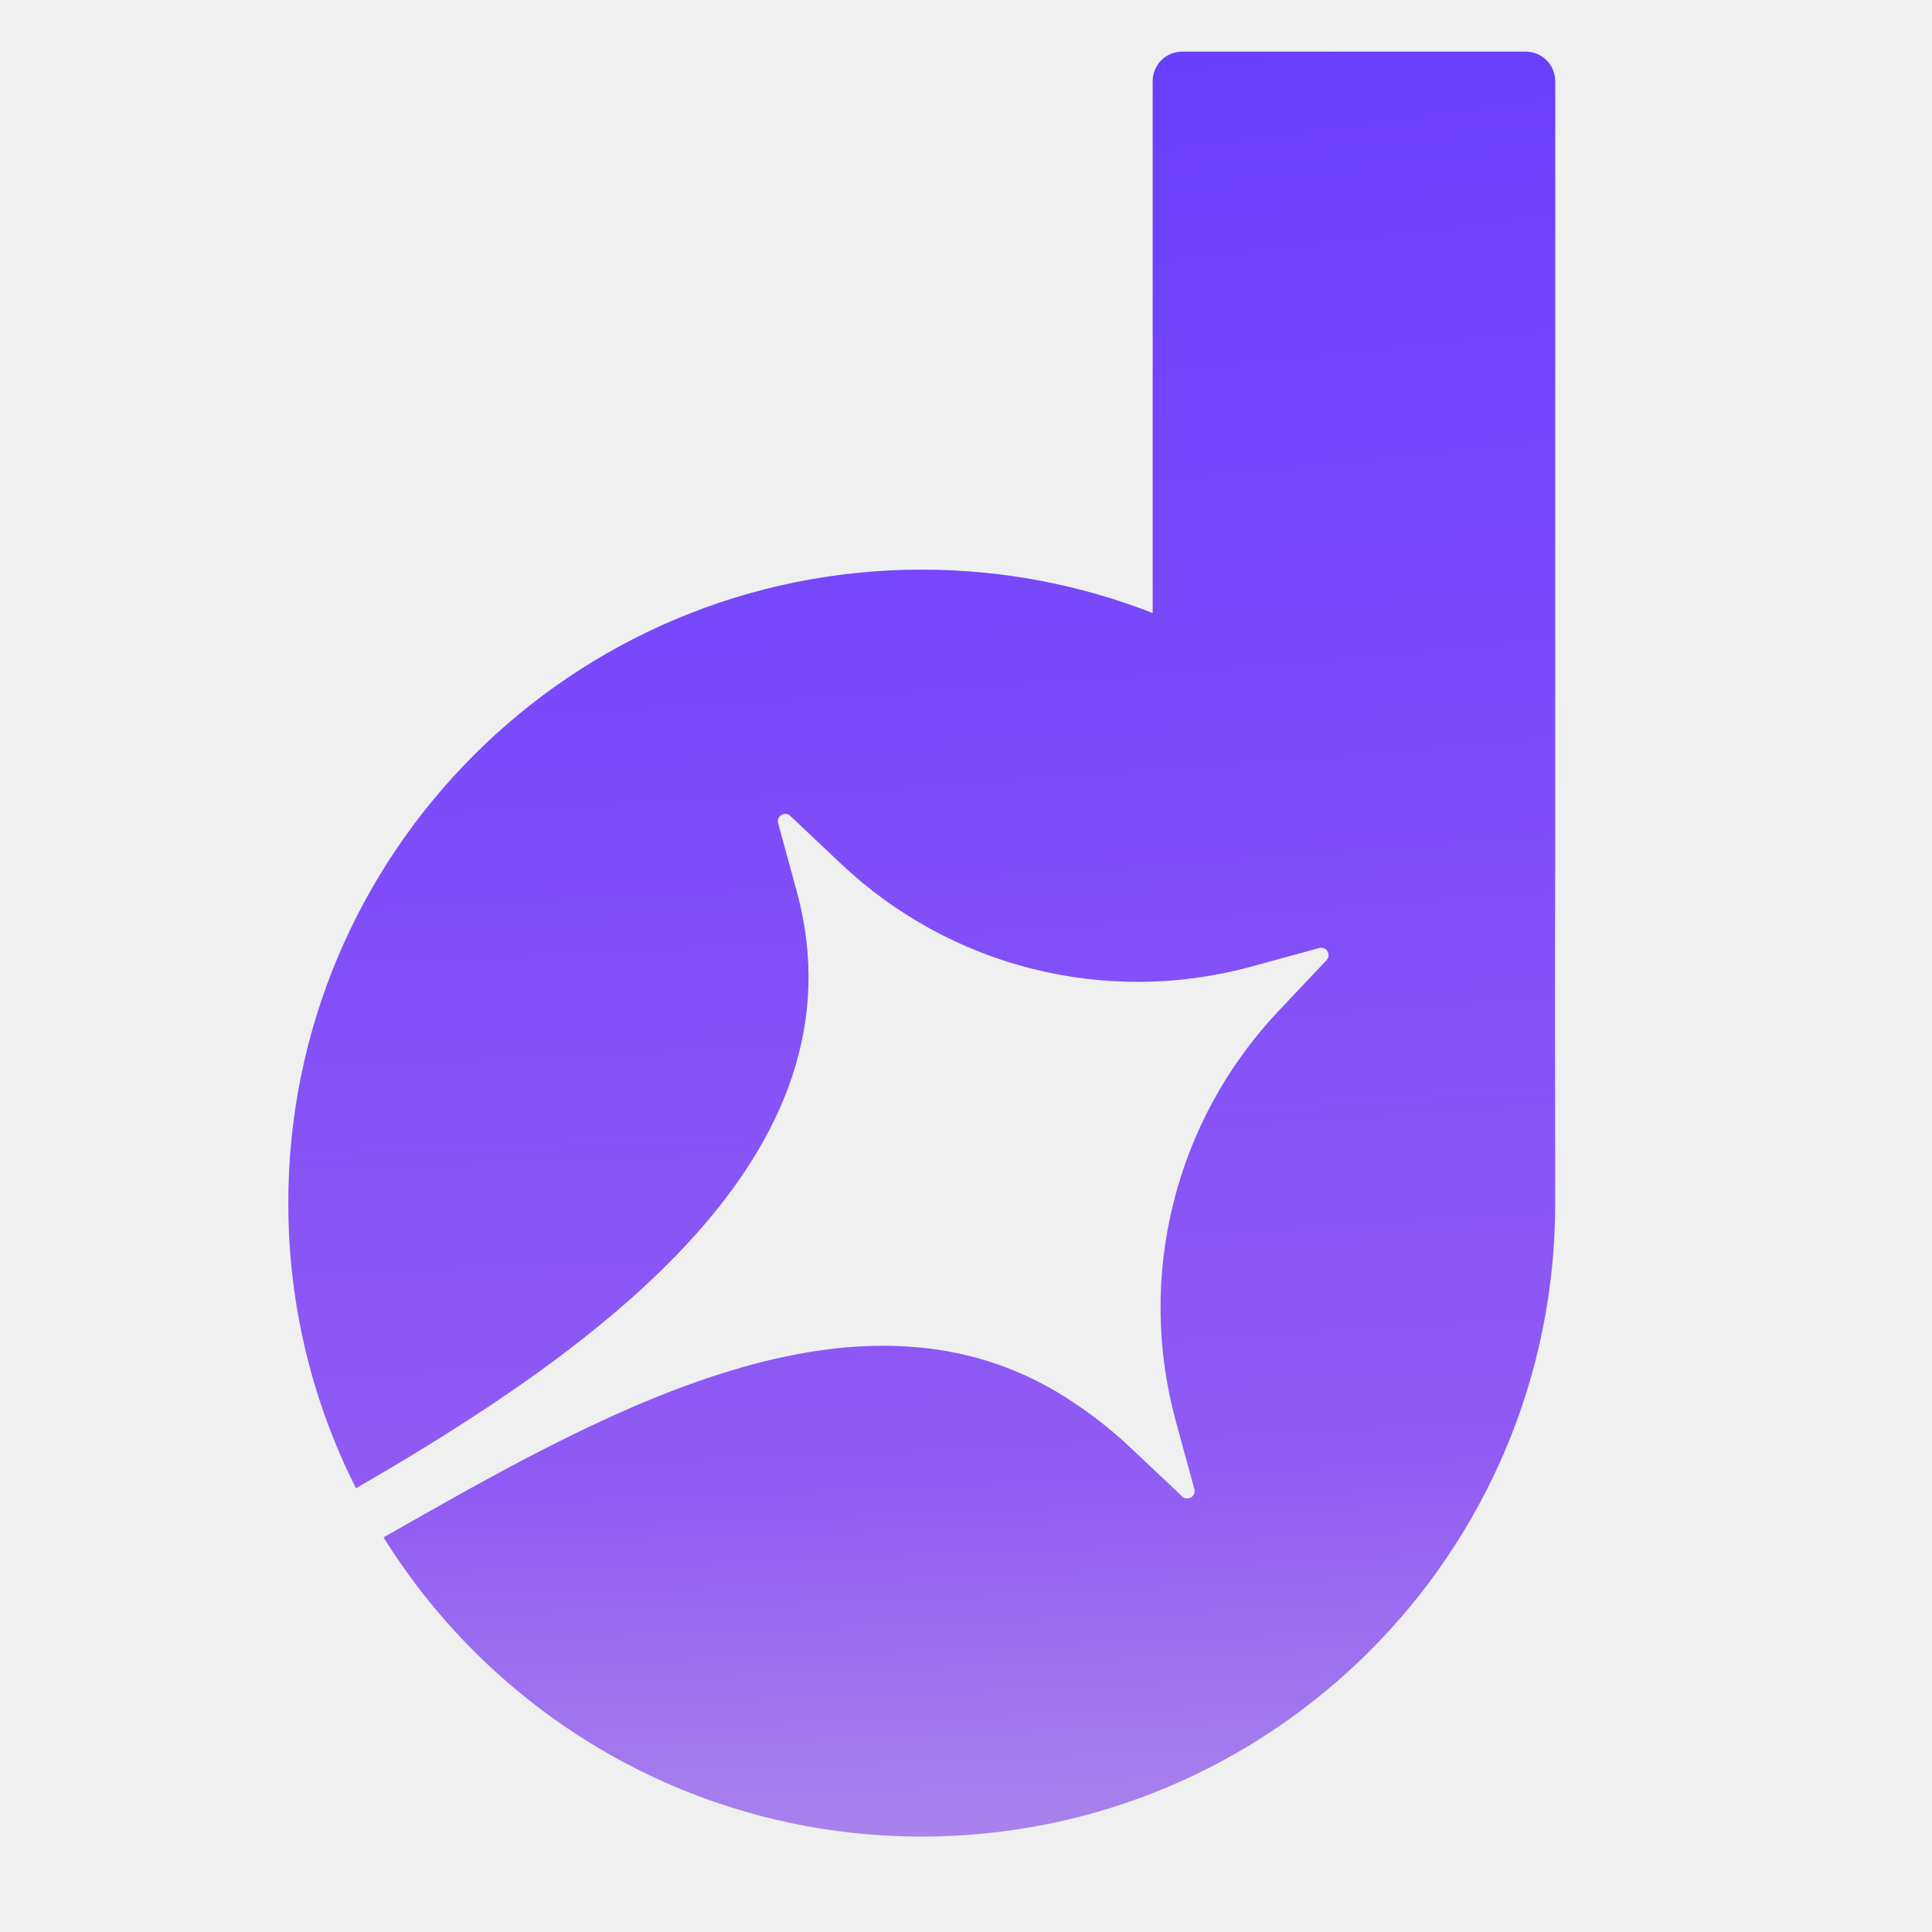
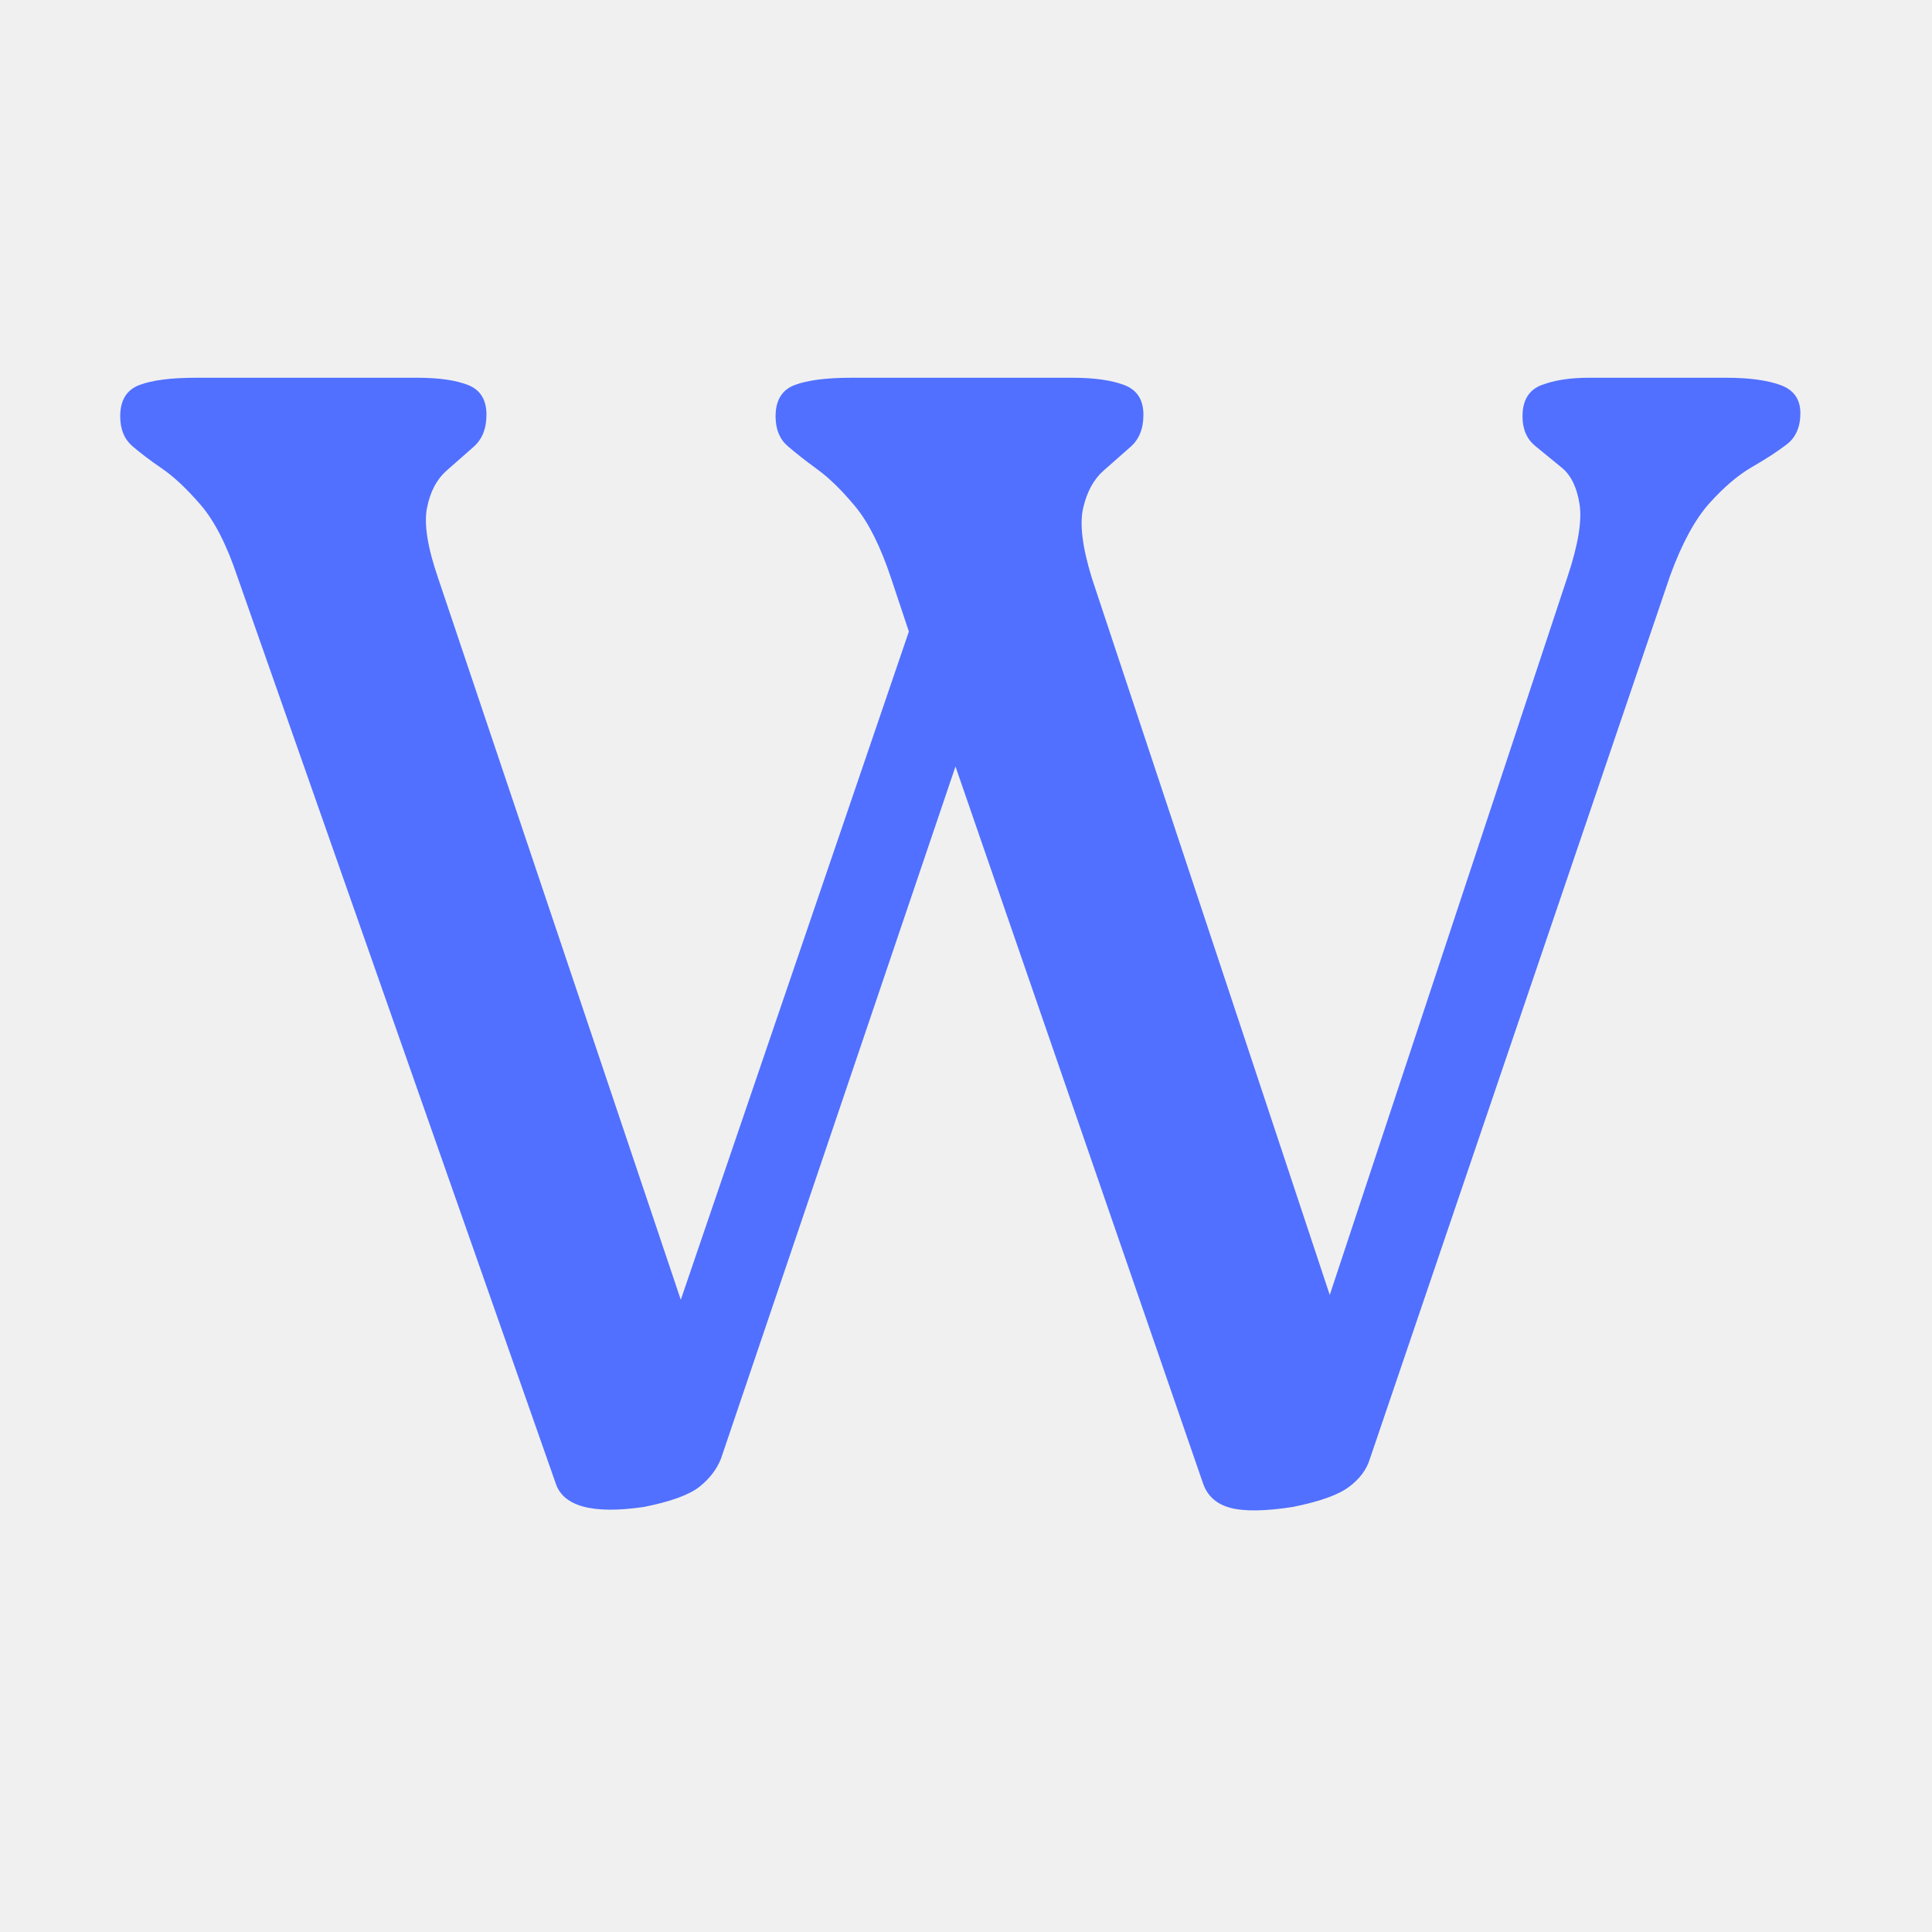
- <svg xmlns="http://www.w3.org/2000/svg" width="262" height="262" viewBox="0 0 262 262" fill="none">
-   <g clip-path="url(#clip0_31_75)" transform="translate(34, 0)">
-     <path d="M678.47 221.853C667.691 221.853 658.338 219.159 650.412 213.769C642.645 208.379 636.621 200.691 632.341 190.704C628.061 180.717 625.921 168.987 625.921 155.513C625.921 142.039 628.061 130.308 632.341 120.321C636.621 110.335 642.724 102.646 650.65 97.257C658.576 91.867 667.849 89.172 678.47 89.172C687.347 89.172 695.115 90.995 701.772 94.641C708.589 98.287 713.741 103.439 717.228 110.097V50.176H747.664V219H718.655L717.942 200.215C714.454 207.032 709.223 212.342 702.248 216.147C695.273 219.951 687.347 221.853 678.47 221.853ZM687.743 197.124C694.084 197.124 699.395 195.539 703.675 192.369C708.113 189.198 711.442 184.522 713.661 178.34C716.039 171.999 717.228 164.39 717.228 155.513C717.228 146.477 716.039 138.868 713.661 132.686C711.442 126.504 708.113 121.827 703.675 118.657C699.395 115.486 694.084 113.901 687.743 113.901C678.549 113.901 671.178 117.626 665.63 125.077C660.24 132.369 657.545 142.514 657.545 155.513C657.545 168.194 660.24 178.34 665.63 185.949C671.178 193.399 678.549 197.124 687.743 197.124Z" fill="url(#paint0_radial_31_75)" />
-     <path d="M541.208 221.853C527.892 221.853 517.192 218.841 509.108 212.818C501.023 206.635 496.981 198.075 496.981 187.137C496.981 176.2 500.389 167.64 507.205 161.457C514.022 155.275 524.405 150.836 538.354 148.142L580.442 139.819C580.442 130.784 578.381 124.047 574.259 119.608C570.138 115.011 564.035 112.712 555.95 112.712C548.658 112.712 542.872 114.456 538.592 117.943C534.471 121.272 531.617 126.107 530.032 132.448L499.121 131.021C501.657 117.547 507.839 107.243 517.668 100.11C527.496 92.818 540.257 89.172 555.95 89.172C574.021 89.172 587.654 93.769 596.848 102.963C606.201 111.999 610.877 124.998 610.877 141.959V188.089C610.877 191.418 611.432 193.716 612.542 194.984C613.81 196.252 615.633 196.886 618.011 196.886H622.053V219C621.102 219.317 619.517 219.555 617.297 219.713C615.237 219.872 613.097 219.951 610.877 219.951C605.646 219.951 600.97 219.159 596.848 217.573C592.727 215.83 589.556 212.897 587.337 208.775C585.118 204.495 584.008 198.709 584.008 191.418L586.624 193.32C585.356 198.868 582.582 203.861 578.302 208.3C574.18 212.58 568.949 215.909 562.608 218.287C556.267 220.664 549.134 221.853 541.208 221.853ZM547.39 199.74C554.206 199.74 560.072 198.392 564.986 195.698C569.9 193.003 573.704 189.277 576.399 184.522C579.094 179.766 580.442 174.139 580.442 167.64V160.506L547.628 167.164C540.812 168.591 535.897 170.731 532.885 173.584C530.032 176.279 528.605 179.846 528.605 184.284C528.605 189.198 530.191 193.003 533.361 195.698C536.69 198.392 541.366 199.74 547.39 199.74Z" fill="url(#paint1_radial_31_75)" />
-     <path d="M391.414 254.667V231.127H407.583C411.704 231.127 414.716 230.493 416.618 229.225C418.679 227.956 420.264 225.816 421.374 222.804L424.941 214.007H416.143L370.727 92.025H402.352L434.214 185.473L464.65 92.025H496.275L446.579 232.316C443.725 240.242 439.683 245.948 434.452 249.436C429.379 252.923 422.246 254.667 413.052 254.667H391.414Z" fill="url(#paint2_radial_31_75)" />
-     <path d="M227.022 219V50.176H283.138C310.087 50.176 330.774 57.547 345.199 72.29C359.783 86.874 367.075 107.719 367.075 134.826C367.075 161.774 359.941 182.54 345.675 197.124C331.408 211.708 311.038 219 284.565 219H227.022ZM257.934 192.131H283.138C300.734 192.131 313.812 187.375 322.372 177.864C330.932 168.353 335.212 154.007 335.212 134.826C335.212 115.328 330.932 100.823 322.372 91.312C313.812 81.801 300.734 77.045 283.138 77.045H257.934V192.131Z" fill="url(#paint3_radial_31_75)" />
-     <path d="M172.905 7C175.114 7 176.905 8.791 176.905 11V117.027C176.836 132.404 176.905 147.784 176.905 163.154C176.905 210.598 138.444 249.059 91 249.06C60.191 249.06 33.171 232.842 18.01 208.478L21.781 206.339C49.706 190.498 83.113 172.306 110.311 189.365C113.524 191.381 116.566 193.725 119.383 196.384L126.317 202.93C127.052 203.623 128.235 202.913 127.969 201.938L125.454 192.74C120.073 173.056 125.335 151.99 139.342 137.149L145.888 130.215C146.581 129.48 145.871 128.297 144.896 128.563L135.698 131.079C116.014 136.461 94.948 131.197 80.107 117.19L73.173 110.645C72.438 109.951 71.255 110.661 71.522 111.636L74.036 120.834C83.836 156.679 46.969 182.951 14.273 201.826C8.403 190.203 5.094 177.065 5.094 163.154C5.094 115.71 43.556 77.248 91 77.248C102.05 77.248 112.613 79.335 122.315 83.135V11C122.316 8.791 124.106 7 126.315 7H172.905Z" fill="url(#paint4_radial_31_75)" />
-   </g>
+ <svg xmlns="http://www.w3.org/2000/svg" width="786" zoomAndPan="magnify" viewBox="0 0 589.5 589.5" height="786" preserveAspectRatio="xMidYMid meet" version="1.0">
  <defs>
-     <radialGradient id="paint0_radial_31_75" cx="0" cy="0" r="1" gradientTransform="matrix(948 397 -1407.85 306.453 -115.5 -142)" gradientUnits="userSpaceOnUse">
-       <stop offset="0.048" stop-color="#100C30" />
-       <stop offset="0.304" stop-color="#653BFF" />
-       <stop offset="0.7" stop-color="#905BF4" />
-       <stop offset="1" stop-color="#D9D9D9" />
-     </radialGradient>
-     <radialGradient id="paint1_radial_31_75" cx="0" cy="0" r="1" gradientTransform="matrix(948 397 -1407.85 306.453 -115.5 -142)" gradientUnits="userSpaceOnUse">
-       <stop offset="0.048" stop-color="#100C30" />
-       <stop offset="0.304" stop-color="#653BFF" />
-       <stop offset="0.7" stop-color="#905BF4" />
-       <stop offset="1" stop-color="#D9D9D9" />
-     </radialGradient>
-     <radialGradient id="paint2_radial_31_75" cx="0" cy="0" r="1" gradientTransform="matrix(948 397 -1407.85 306.453 -115.5 -142)" gradientUnits="userSpaceOnUse">
-       <stop offset="0.048" stop-color="#100C30" />
-       <stop offset="0.304" stop-color="#653BFF" />
-       <stop offset="0.7" stop-color="#905BF4" />
-       <stop offset="1" stop-color="#D9D9D9" />
-     </radialGradient>
-     <radialGradient id="paint3_radial_31_75" cx="0" cy="0" r="1" gradientTransform="matrix(948 397 -1407.85 306.453 -115.5 -142)" gradientUnits="userSpaceOnUse">
-       <stop offset="0.048" stop-color="#100C30" />
-       <stop offset="0.304" stop-color="#653BFF" />
-       <stop offset="0.7" stop-color="#905BF4" />
-       <stop offset="1" stop-color="#D9D9D9" />
-     </radialGradient>
-     <radialGradient id="paint4_radial_31_75" cx="0" cy="0" r="1" gradientTransform="matrix(948 397 -1407.85 306.453 -115.5 -142)" gradientUnits="userSpaceOnUse">
-       <stop offset="0.048" stop-color="#100C30" />
-       <stop offset="0.304" stop-color="#653BFF" />
-       <stop offset="0.7" stop-color="#905BF4" />
-       <stop offset="1" stop-color="#D9D9D9" />
-     </radialGradient>
-     <clipPath id="clip0_31_75">
-       <rect width="194" height="262" fill="white" />
+     <g />
+     <clipPath id="0aa9499986">
+       <rect x="0" width="556" y="0" height="585" />
    </clipPath>
  </defs>
+   <g transform="matrix(1, 0, 0, 1, 33, 4)">
+     <g clip-path="url(#0aa9499986)">
+       <g fill="#5170ff" fill-opacity="1">
+         <g transform="translate(0.742276, 454.3408)">
+           <g>
+             <path d="M 450.906 -343.078 L 493.047 -343.078 C 499.91 -343.078 505.383 -342.344 509.469 -340.875 C 513.551 -339.406 515.594 -336.547 515.594 -332.297 C 515.594 -328.047 514.203 -324.859 511.422 -322.734 C 508.648 -320.609 505.141 -318.32 500.891 -315.875 C 496.641 -313.426 492.305 -309.75 487.891 -304.844 C 483.484 -299.945 479.484 -292.598 475.891 -282.797 L 384.25 -13.234 C 383.27 -9.961 381.145 -7.102 377.875 -4.656 C 374.602 -2.207 368.883 -0.164 360.719 1.469 C 352.227 2.781 345.859 2.863 341.609 1.719 C 337.359 0.57 334.582 -1.957 333.281 -5.875 L 257.797 -224.469 L 186.234 -13.234 C 184.93 -9.961 182.727 -7.102 179.625 -4.656 C 176.52 -2.207 170.883 -0.164 162.719 1.469 C 147.031 3.758 138.047 1.312 135.766 -5.875 L 38.719 -282.297 C 35.445 -292.098 31.688 -299.445 27.438 -304.344 C 23.195 -309.25 19.281 -312.926 15.688 -315.375 C 12.094 -317.832 9.066 -320.125 6.609 -322.25 C 4.16 -324.375 2.938 -327.395 2.938 -331.312 C 2.938 -336.219 4.895 -339.406 8.812 -340.875 C 12.738 -342.344 18.457 -343.078 25.969 -343.078 L 93.609 -343.078 C 100.141 -343.078 105.285 -342.344 109.047 -340.875 C 112.805 -339.406 114.688 -336.379 114.688 -331.797 C 114.688 -327.555 113.379 -324.289 110.766 -322 C 108.148 -319.719 105.367 -317.27 102.422 -314.656 C 99.484 -312.039 97.523 -308.281 96.547 -303.375 C 95.566 -298.477 96.711 -291.289 99.984 -281.812 L 173.984 -61.75 L 243.578 -265.641 L 238.188 -281.812 C 234.926 -291.613 231.254 -298.961 227.172 -303.859 C 223.086 -308.766 219.242 -312.523 215.641 -315.141 C 212.047 -317.754 209.023 -320.125 206.578 -322.25 C 204.129 -324.375 202.906 -327.395 202.906 -331.312 C 202.906 -336.219 204.863 -339.406 208.781 -340.875 C 212.707 -342.344 218.426 -343.078 225.938 -343.078 L 293.578 -343.078 C 300.109 -343.078 305.332 -342.344 309.25 -340.875 C 313.176 -339.406 315.141 -336.379 315.141 -331.797 C 315.141 -327.555 313.832 -324.289 311.219 -322 C 308.602 -319.719 305.828 -317.27 302.891 -314.656 C 299.953 -312.039 297.91 -308.281 296.766 -303.375 C 295.617 -298.477 296.516 -291.289 299.453 -281.812 L 372 -63.219 L 444.531 -282.297 C 447.801 -292.098 449.023 -299.531 448.203 -304.594 C 447.391 -309.664 445.594 -313.344 442.812 -315.625 C 440.031 -317.914 437.332 -320.125 434.719 -322.25 C 432.113 -324.375 430.812 -327.395 430.812 -331.312 C 430.812 -336.219 432.77 -339.406 436.688 -340.875 C 440.602 -342.344 445.344 -343.078 450.906 -343.078 Z M 450.906 -343.078 " />
+           </g>
+         </g>
+       </g>
+       <g fill="#5170ff" fill-opacity="1">
+         <g transform="translate(514.8118, 454.3408)">
+           <g />
+         </g>
+       </g>
+     </g>
+   </g>
</svg>
